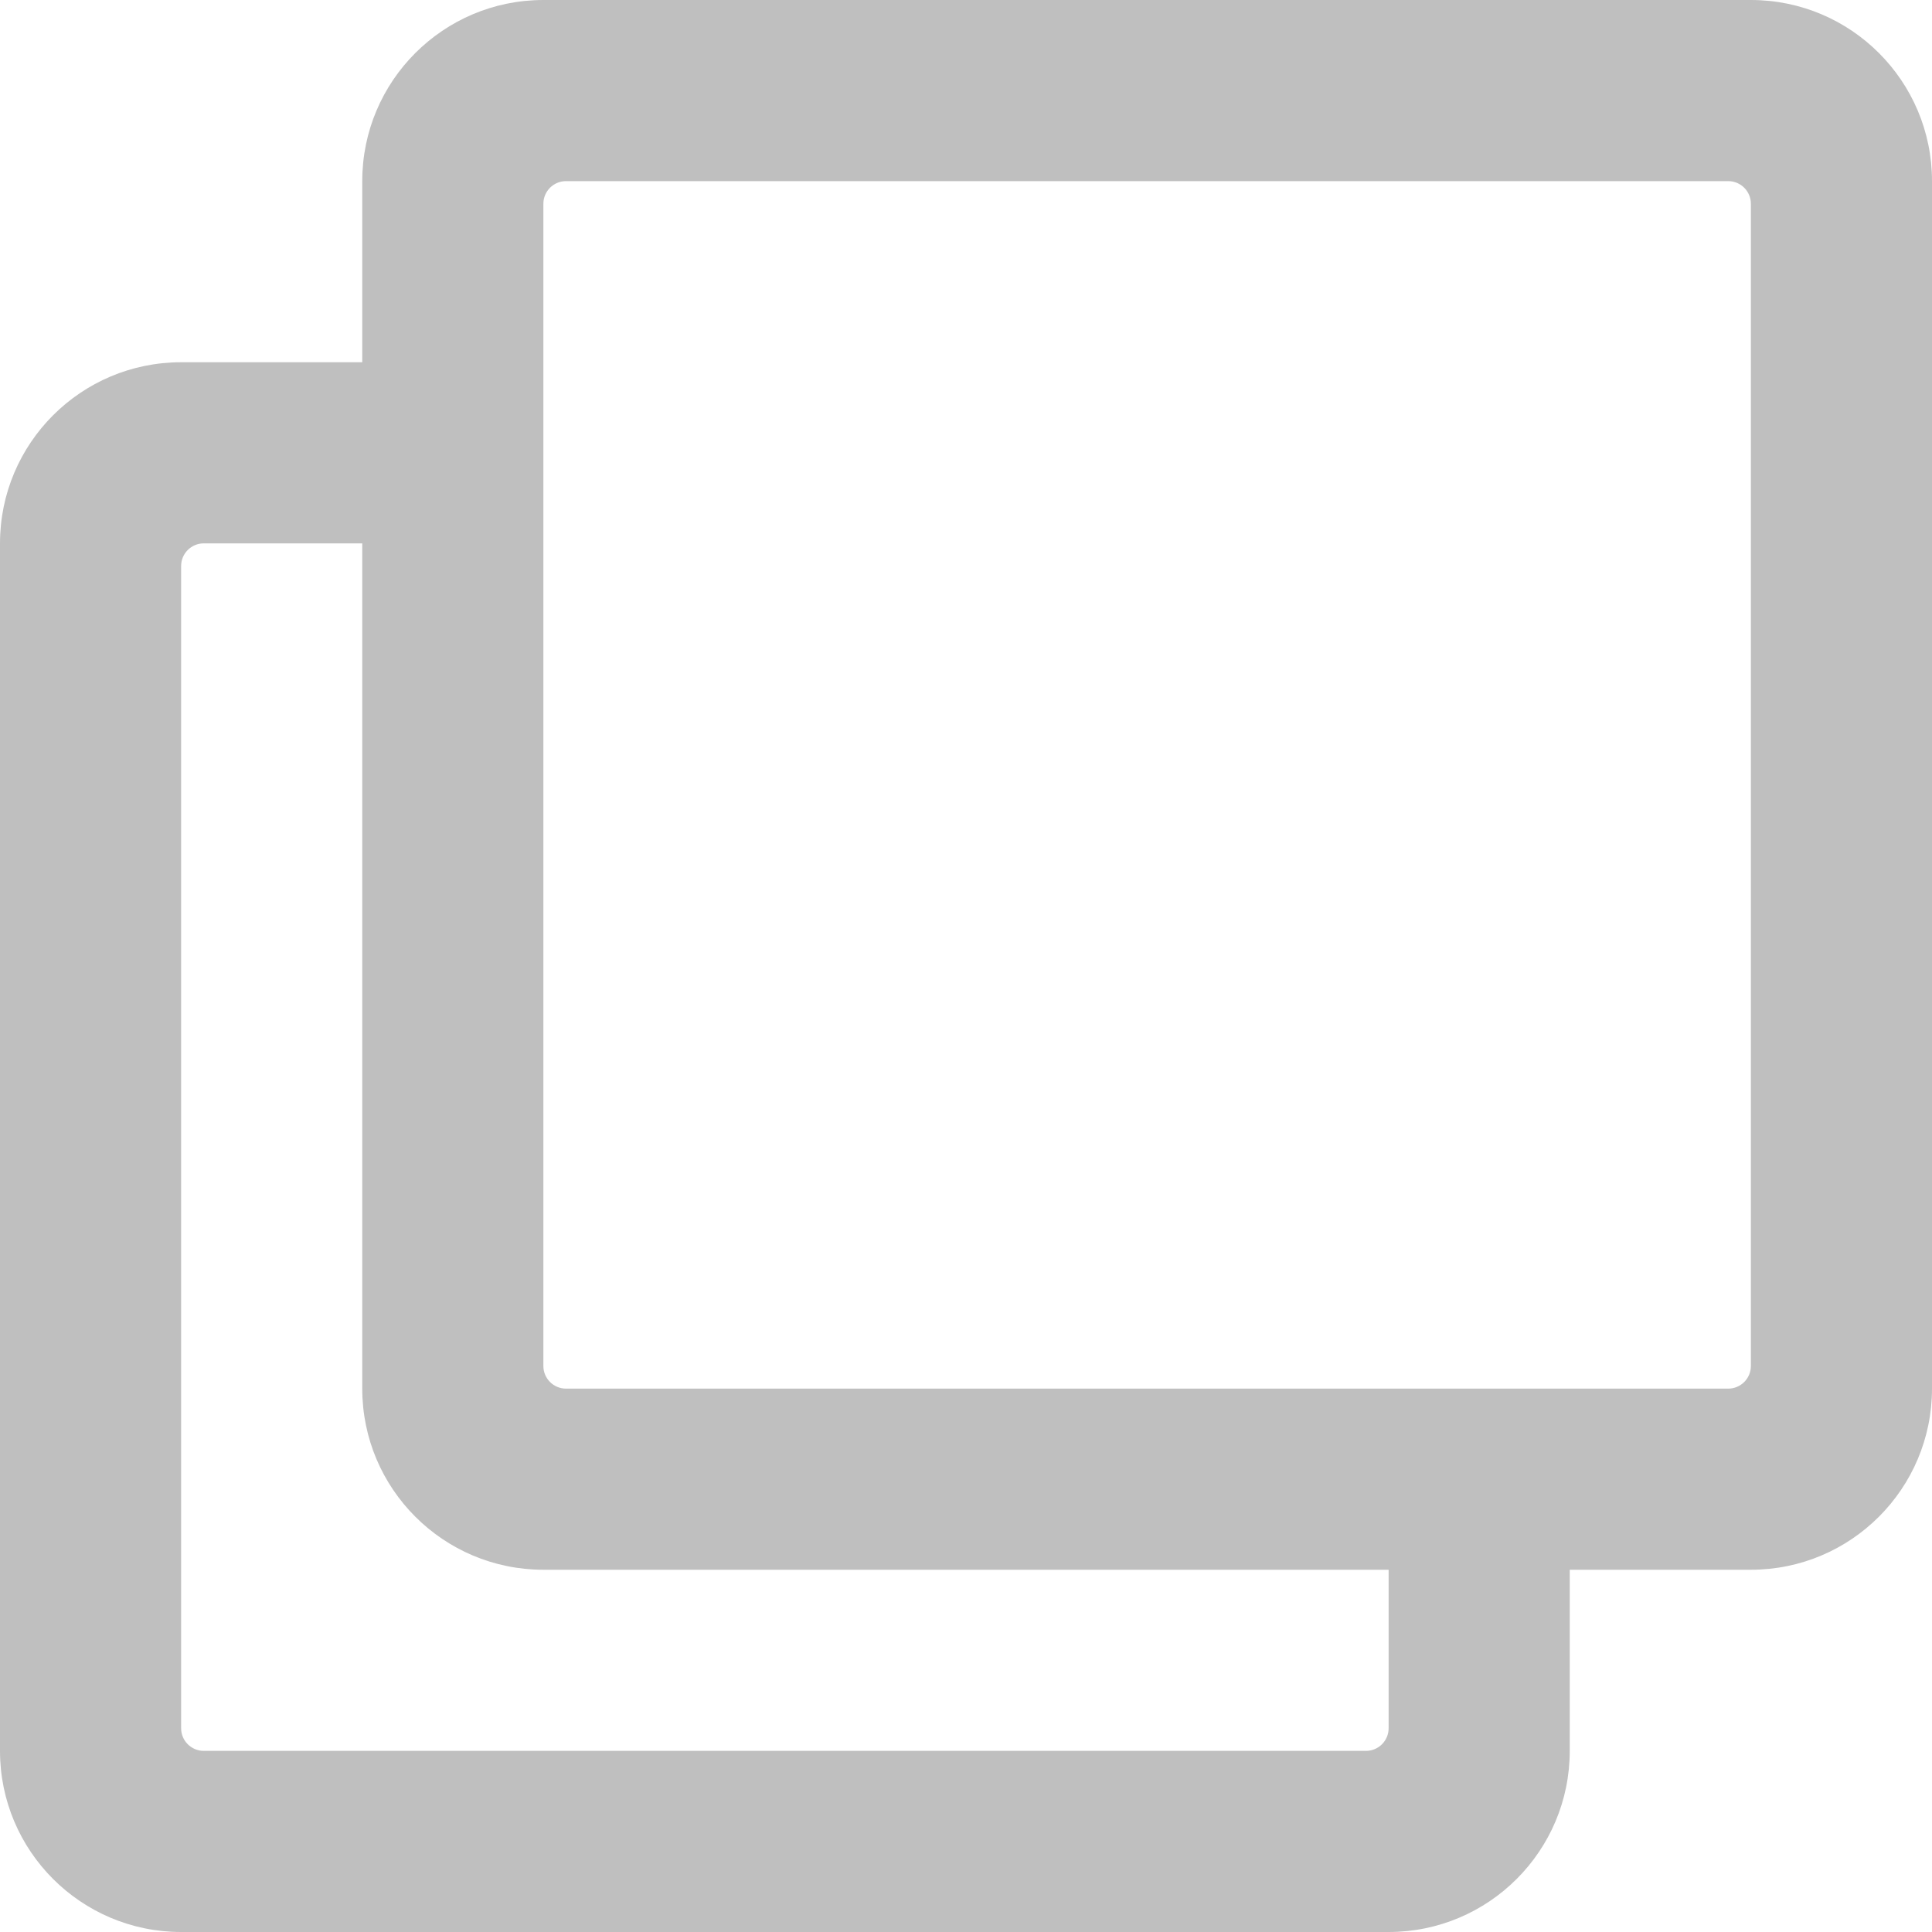
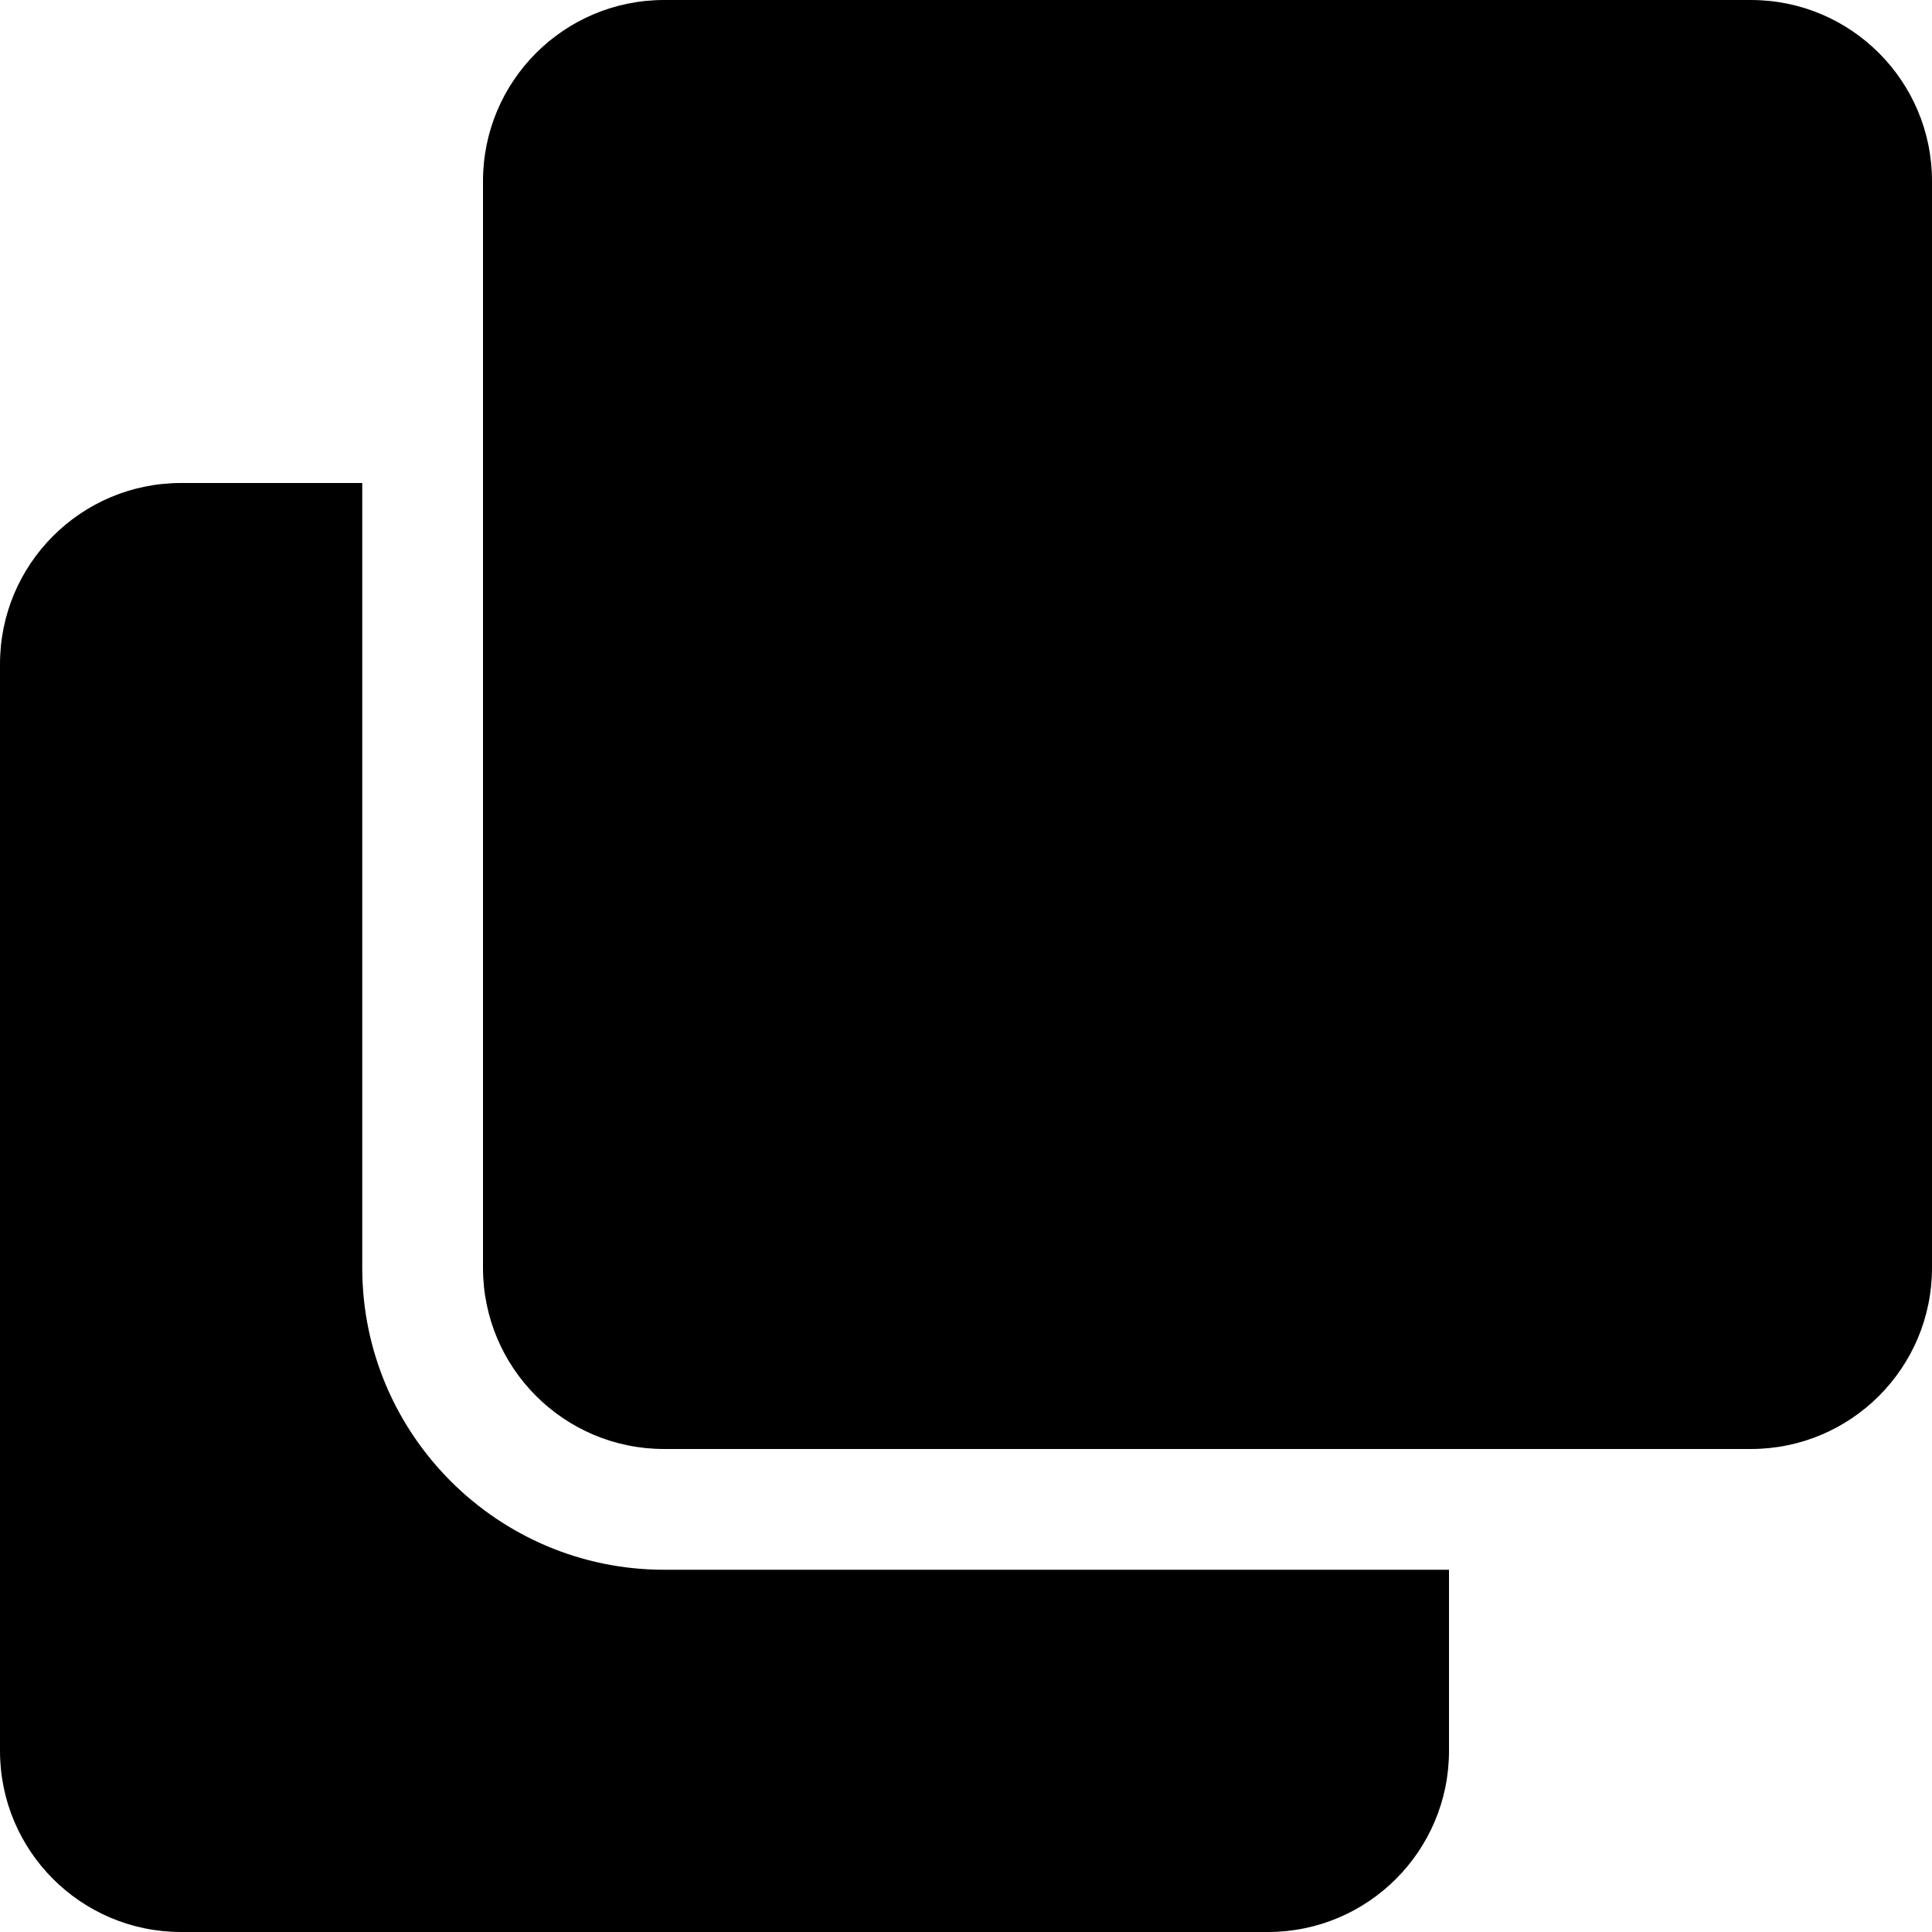
- <svg xmlns="http://www.w3.org/2000/svg" stroke="currentColor" fill="currentColor" stroke-width="0" viewBox="0 0 512 512" color="#bfbfbf" height="1em" width="1em" style="color: rgb(191, 191, 191);">
-   <path d="M464 0H144c-26.51 0-48 21.49-48 48v48H48c-26.51 0-48 21.49-48 48v320c0 26.51 21.49 48 48 48h320c26.51 0 48-21.49 48-48v-48h48c26.51 0 48-21.49 48-48V48c0-26.51-21.49-48-48-48zM362 464H54a6 6 0 0 1-6-6V150a6 6 0 0 1 6-6h42v224c0 26.51 21.49 48 48 48h224v42a6 6 0 0 1-6 6zm96-96H150a6 6 0 0 1-6-6V54a6 6 0 0 1 6-6h308a6 6 0 0 1 6 6v308a6 6 0 0 1-6 6z" />
+ <svg xmlns="http://www.w3.org/2000/svg" stroke="currentColor" fill="currentColor" stroke-width="0" viewBox="0 0 512 512" class="inline-flex undefined w-4 h-4 undefined" height="1em" width="1em">
+   <path d="M464 0c26.51 0 48 21.49 48 48v288c0 26.51-21.49 48-48 48H176c-26.51 0-48-21.49-48-48V48c0-26.51 21.49-48 48-48h288M176 416c-44.112 0-80-35.888-80-80V128H48c-26.51 0-48 21.49-48 48v288c0 26.51 21.49 48 48 48h288c26.51 0 48-21.49 48-48v-48H176z" />
</svg>
